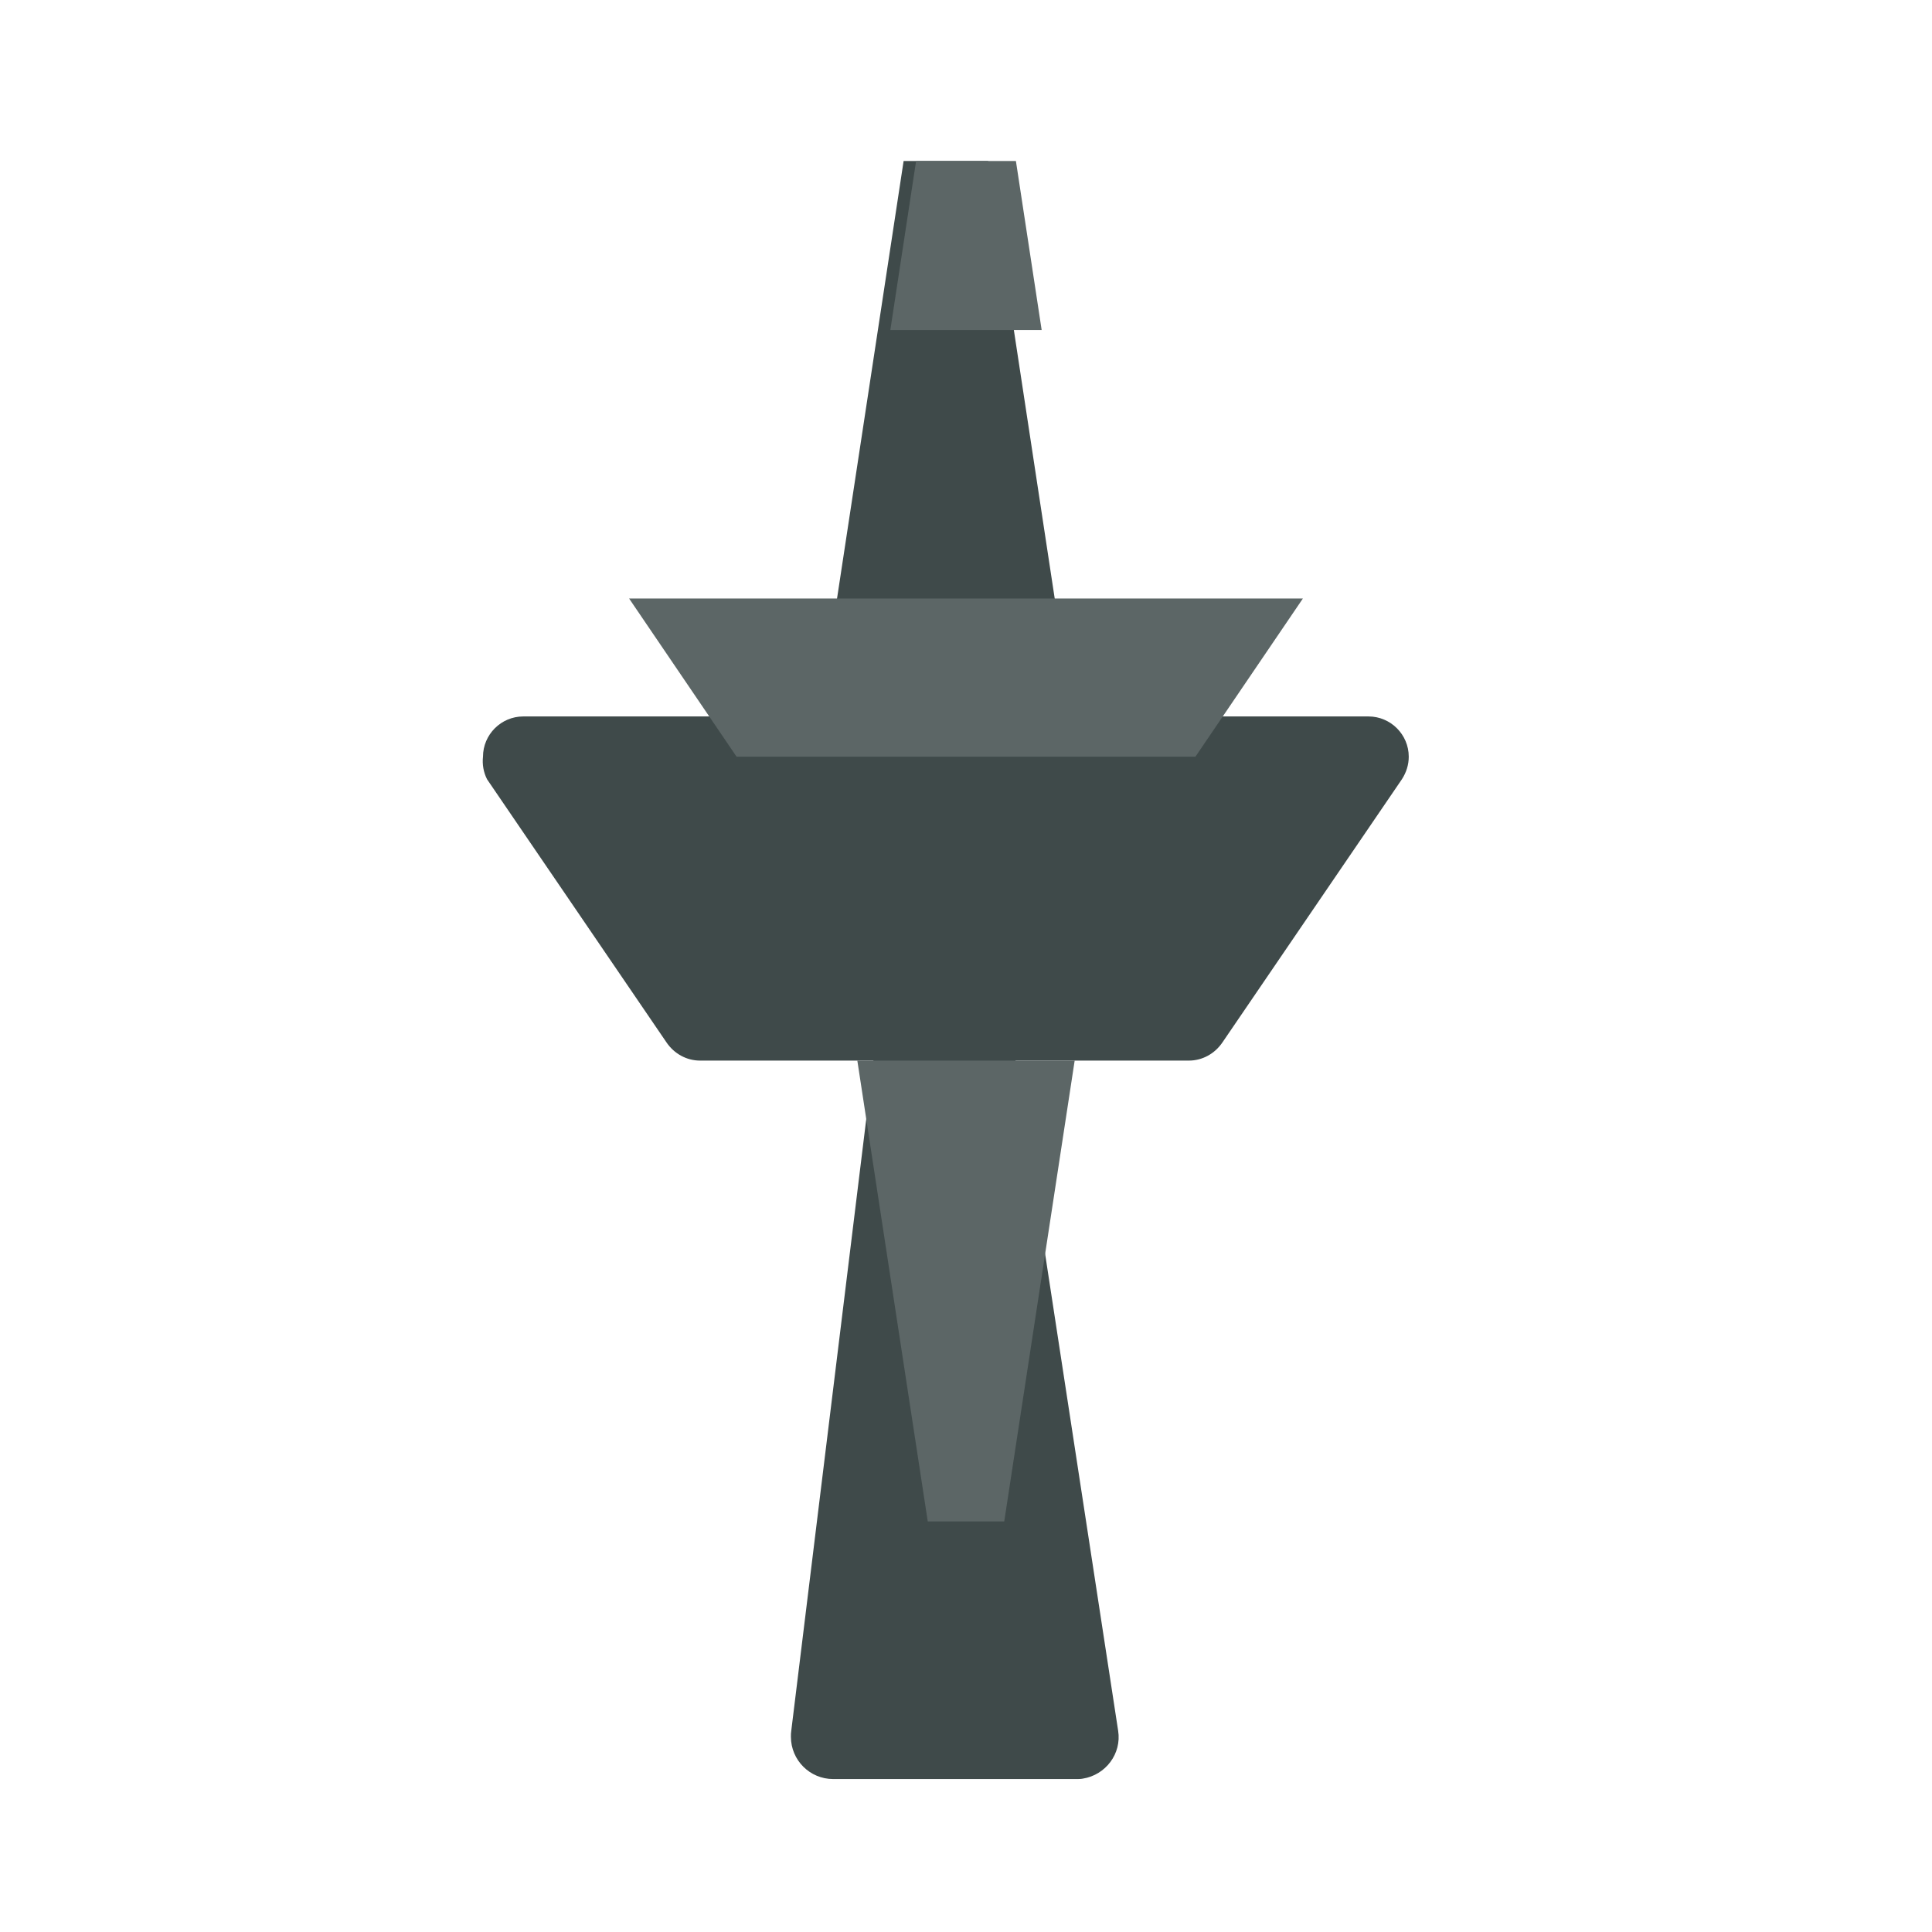
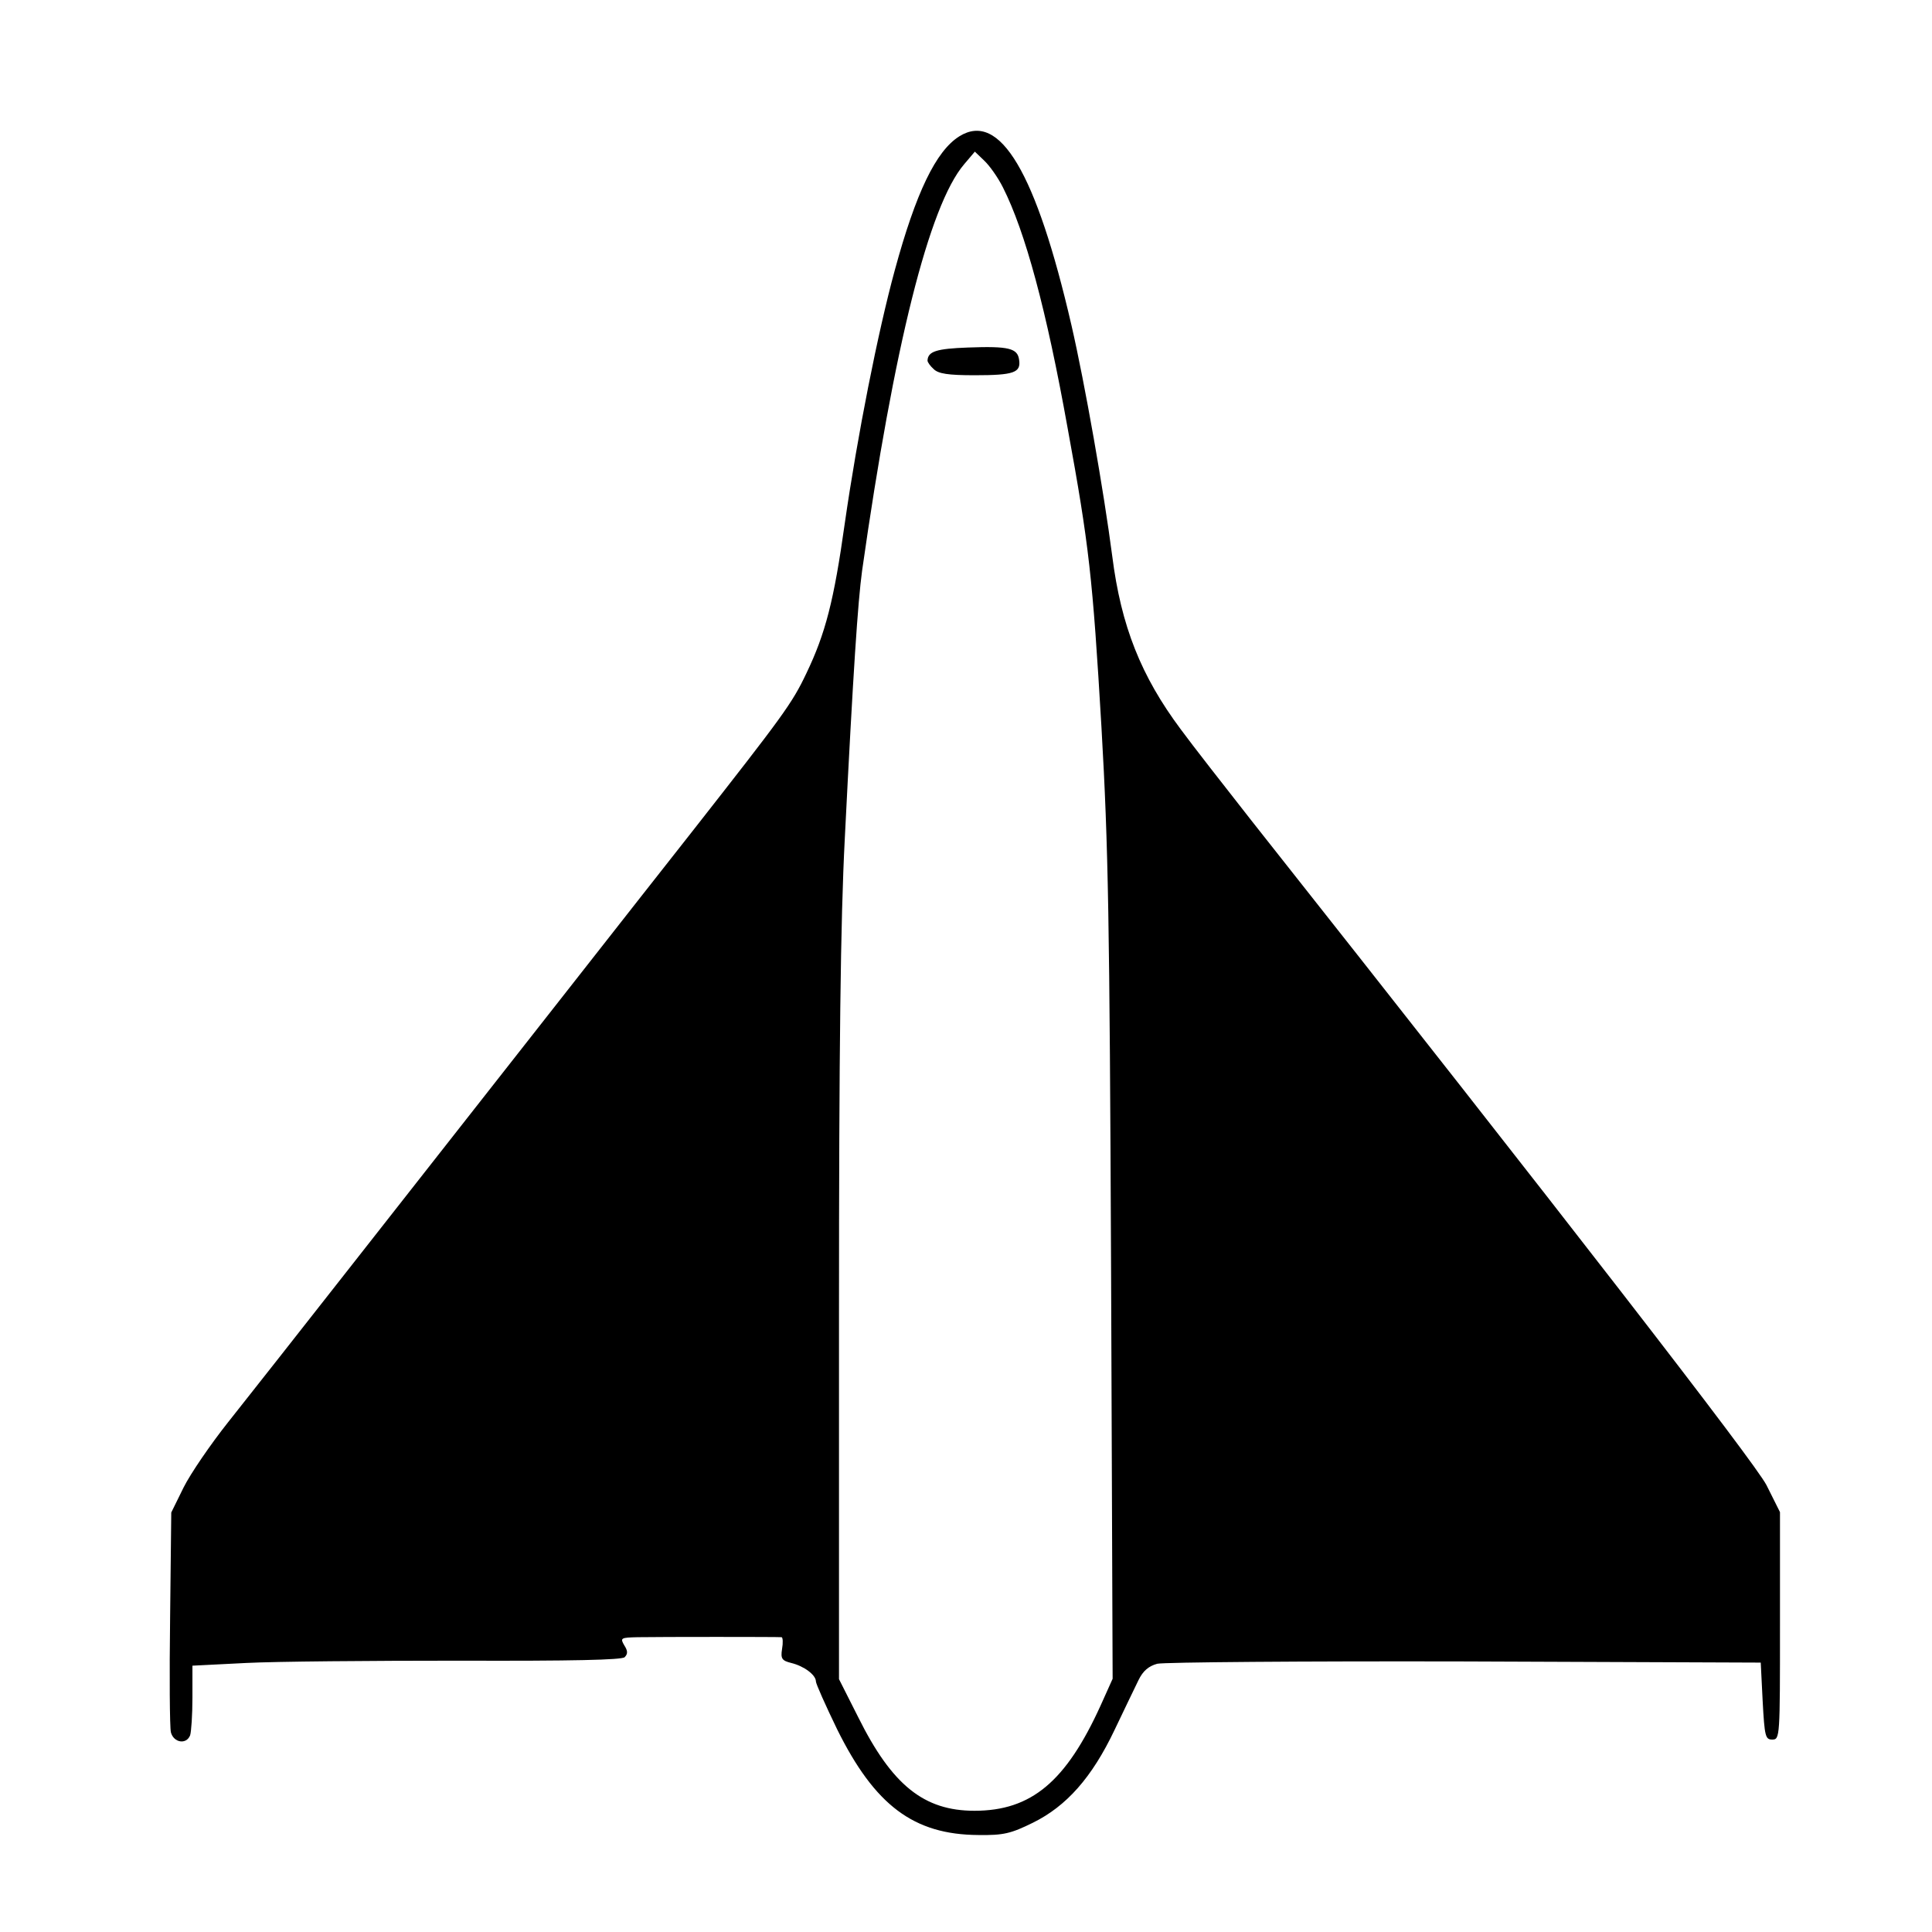
- <svg xmlns="http://www.w3.org/2000/svg" width="48" height="48" viewBox="0 0 48 48" role="img" aria-hidden="true" focusable="false">
-   <g fill="none" fill-rule="evenodd">
-     <path d="M23.45 4h1.1l2.1 13.8H34c.55 0 1 .45 1 1 0 .2-.06.39-.17.56l-4.46 6.54c-.19.28-.5.45-.83.45h-4.31l2.55 16.65c.09.57-.31 1.1-.88 1.19-.05.01-.11.01-.16.01h-6.04c-.58 0-1.05-.47-1.05-1.05 0-.05 0-.1.01-.16L21.7 26.35h-4.31c-.33 0-.64-.17-.83-.45l-4.46-6.54A.997.997 0 0 1 12 18.8c0-.55.45-1 1-1h7.35L22.45 4Z" fill="#3F4A4A" />
-     <path d="m21.3 26.35 1.75 11.45h1.9l1.75-11.45h-5.4Z" fill="#5C6666" />
-     <path d="M18.3 18.8h11.4l2.67-3.93H15.63L18.3 18.8Z" fill="#5C6666" />
-     <path d="M22.76 4h2.48l.64 4.2h-3.76L22.76 4Z" fill="#5C6666" />
+ <svg xmlns="http://www.w3.org/2000/svg" version="1.0" width="19pt" height="19pt" viewBox="0 0 502 497" preserveAspectRatio="xMidYMid meet">
+   <g transform="translate(0,497) scale(0.1,-0.1)" fill="#000000" stroke="none">
+     <path d="M2493 4641 c-61 -38 -113 -146 -168 -348 -44 -161 -97 -429 -130 -658 -28 -200 -50 -286 -100 -390 -37 -78 -60 -109 -296 -410 -160 -203 -433 -552 -899 -1145 -123 -157 -261 -332 -307 -390 -46 -58 -98 -134 -116 -170 l-32 -65 -3 -273 c-2 -151 -1 -285 2 -298 7 -27 40 -33 50 -8 3 9 6 53 6 98 l0 83 139 7 c76 4 327 6 556 6 293 -1 421 2 428 9 9 9 8 17 -1 31 -11 19 -9 20 35 21 58 1 366 1 374 0 3 -1 4 -14 1 -31 -4 -25 0 -30 24 -36 33 -8 64 -31 64 -48 0 -6 25 -62 55 -124 98 -198 199 -274 367 -275 66 -1 85 4 142 32 87 43 153 117 212 241 25 52 53 111 62 129 12 25 27 37 49 43 17 4 377 7 800 6 l768 -3 5 -100 c5 -92 7 -100 25 -100 20 0 20 7 20 296 l0 295 -35 70 c-31 60 -532 707 -1340 1729 -69 88 -152 194 -182 235 -103 138 -155 268 -178 450 -22 169 -71 448 -106 600 -92 398 -186 556 -291 491z m113 -133 c58 -115 113 -318 168 -625 56 -306 65 -387 88 -778 18 -314 21 -495 25 -1416 l4 -1056 -31 -69 c-90 -198 -180 -274 -328 -274 -131 0 -214 66 -302 243 l-50 99 0 946 c0 695 4 1024 15 1237 22 438 34 616 45 697 83 584 174 949 265 1056 l28 33 24 -23 c14 -13 36 -44 49 -70z" />
+     <path d="M2515 4092 c-82 -3 -104 -10 -105 -34 0 -4 7 -14 16 -22 12 -12 37 -16 107 -16 102 0 120 7 115 40 -4 30 -26 36 -133 32z" />
  </g>
</svg>
